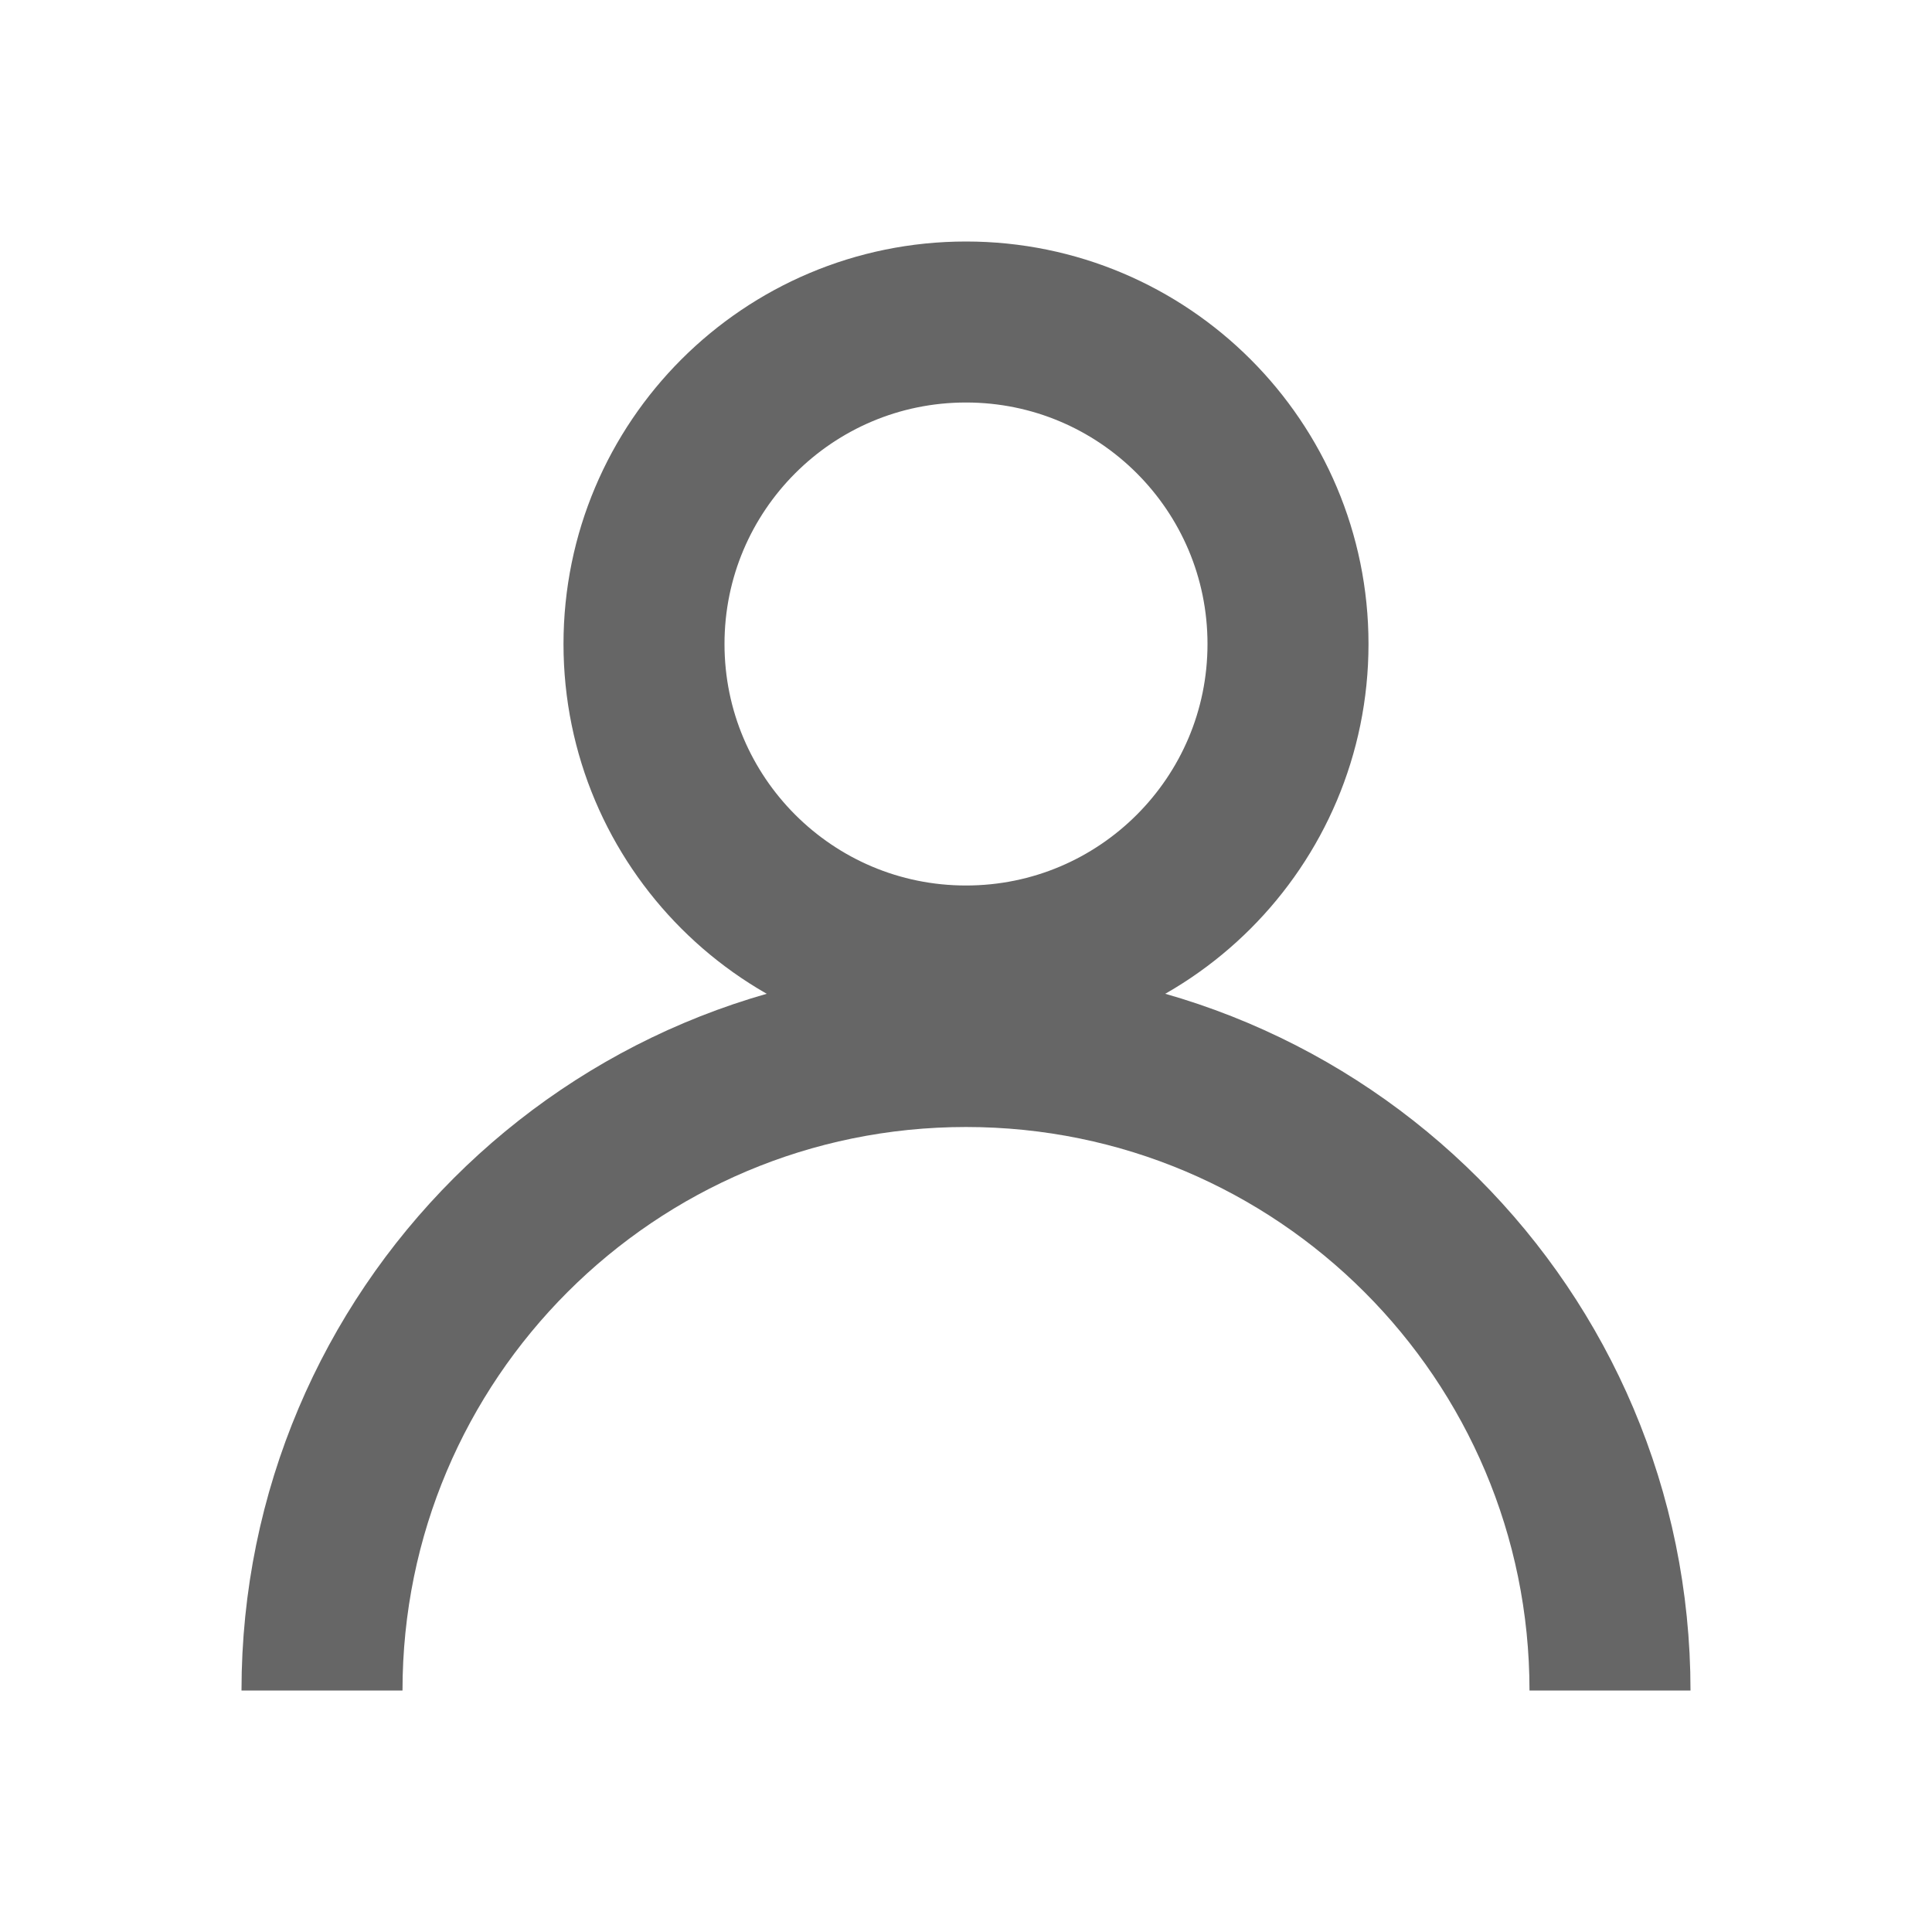
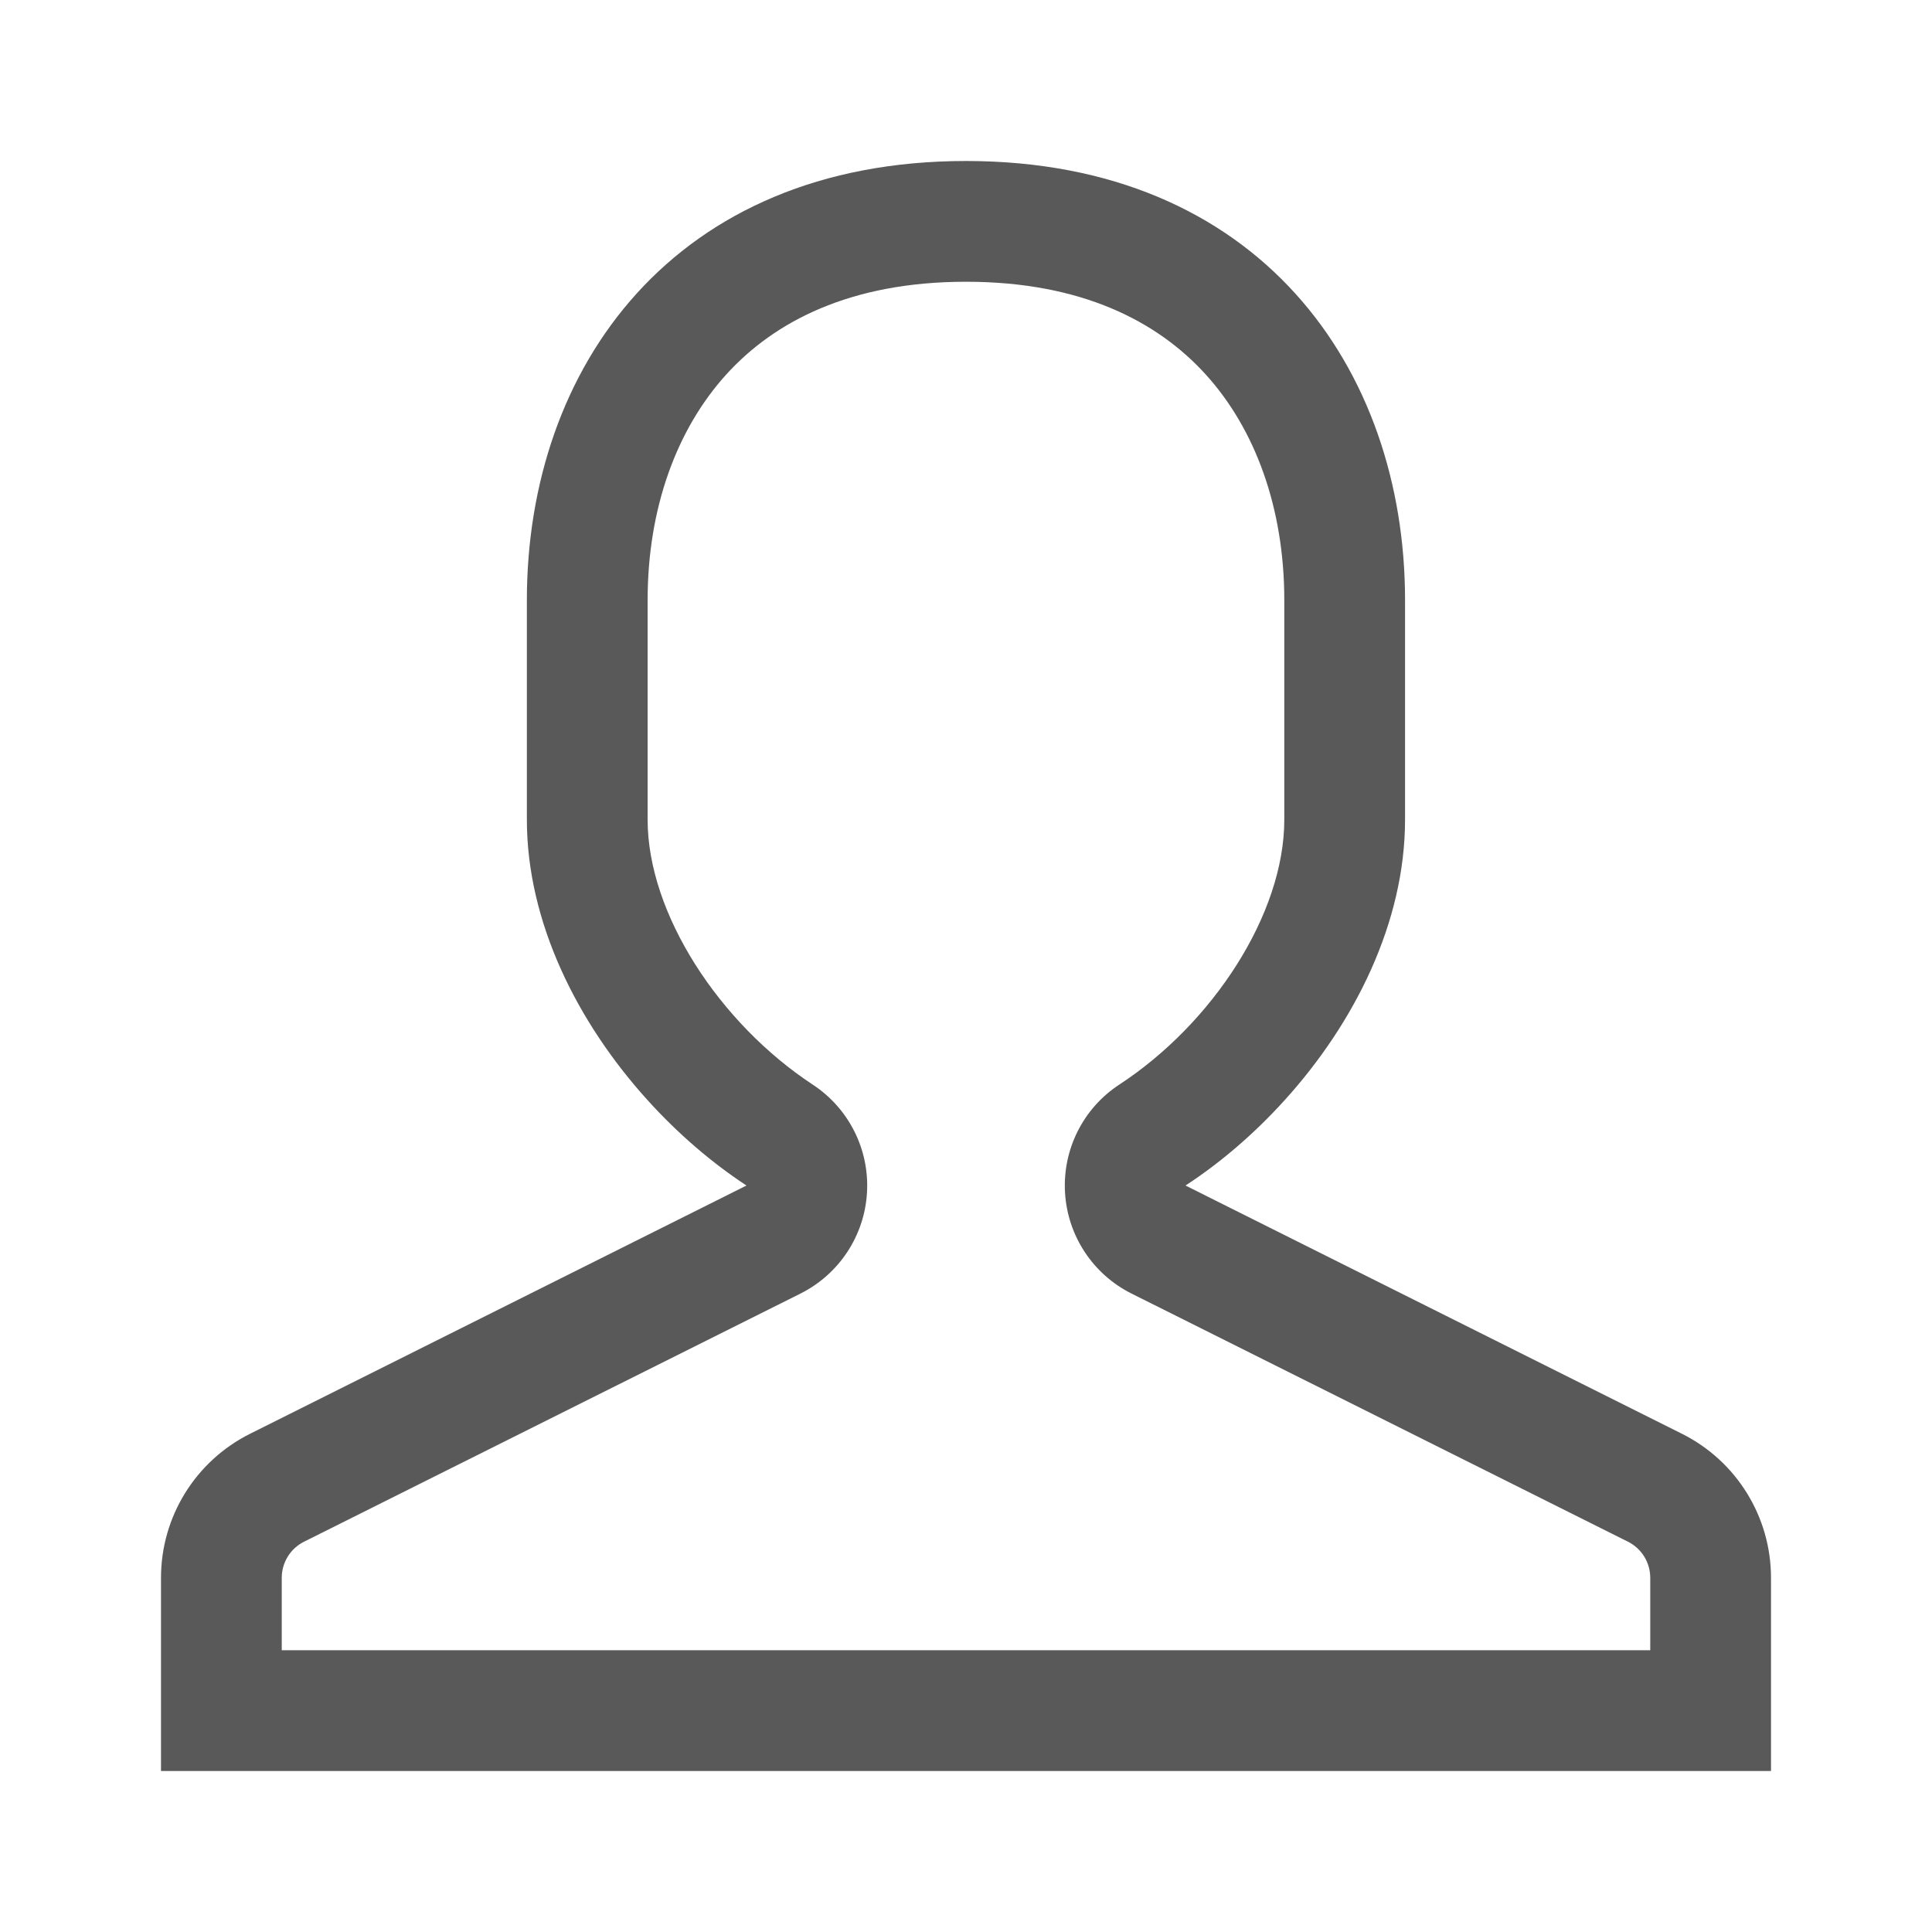
<svg xmlns="http://www.w3.org/2000/svg" width="24" height="24" viewBox="0 0 24 24" fill="none">
-   <circle cx="12" cy="8" r="4" stroke="#666666" stroke-width="2" />
-   <path d="M20 21C20 16.582 16.418 13 12 13C7.582 13 4 16.582 4 21" stroke="#666666" stroke-width="2" />
+   <path fill-rule="evenodd" clip-rule="evenodd" d="M13.23 14.814C13.199 14.278 13.456 13.766 13.906 13.472C15.061 12.716 15.954 11.358 15.954 10.182V7.455C15.954 6.317 15.596 5.333 14.978 4.652C14.382 3.995 13.438 3.5 12 3.5C10.562 3.5 9.618 3.995 9.022 4.652C8.404 5.333 8.045 6.317 8.045 7.455V10.182C8.045 11.353 8.942 12.715 10.097 13.474C10.545 13.769 10.802 14.28 10.77 14.816C10.739 15.351 10.423 15.829 9.944 16.069L3.776 19.152C3.607 19.237 3.5 19.41 3.5 19.6V20.5H20.5V19.6C20.5 19.41 20.393 19.237 20.224 19.152L14.056 16.069C13.576 15.829 13.261 15.35 13.23 14.814ZM15.959 13.666C16.826 12.709 17.454 11.46 17.454 10.182V7.455C17.454 4.567 15.632 2 12 2C8.368 2 6.545 4.567 6.545 7.455V10.182C6.545 11.458 7.176 12.707 8.043 13.665C8.419 14.081 8.84 14.443 9.273 14.727L3.106 17.811C2.428 18.15 2 18.842 2 19.6V22H22V19.6C22 18.842 21.572 18.15 20.894 17.811L14.727 14.727C15.162 14.443 15.583 14.082 15.959 13.666Z" fill="black" fill-opacity="0.65" />
</svg>
